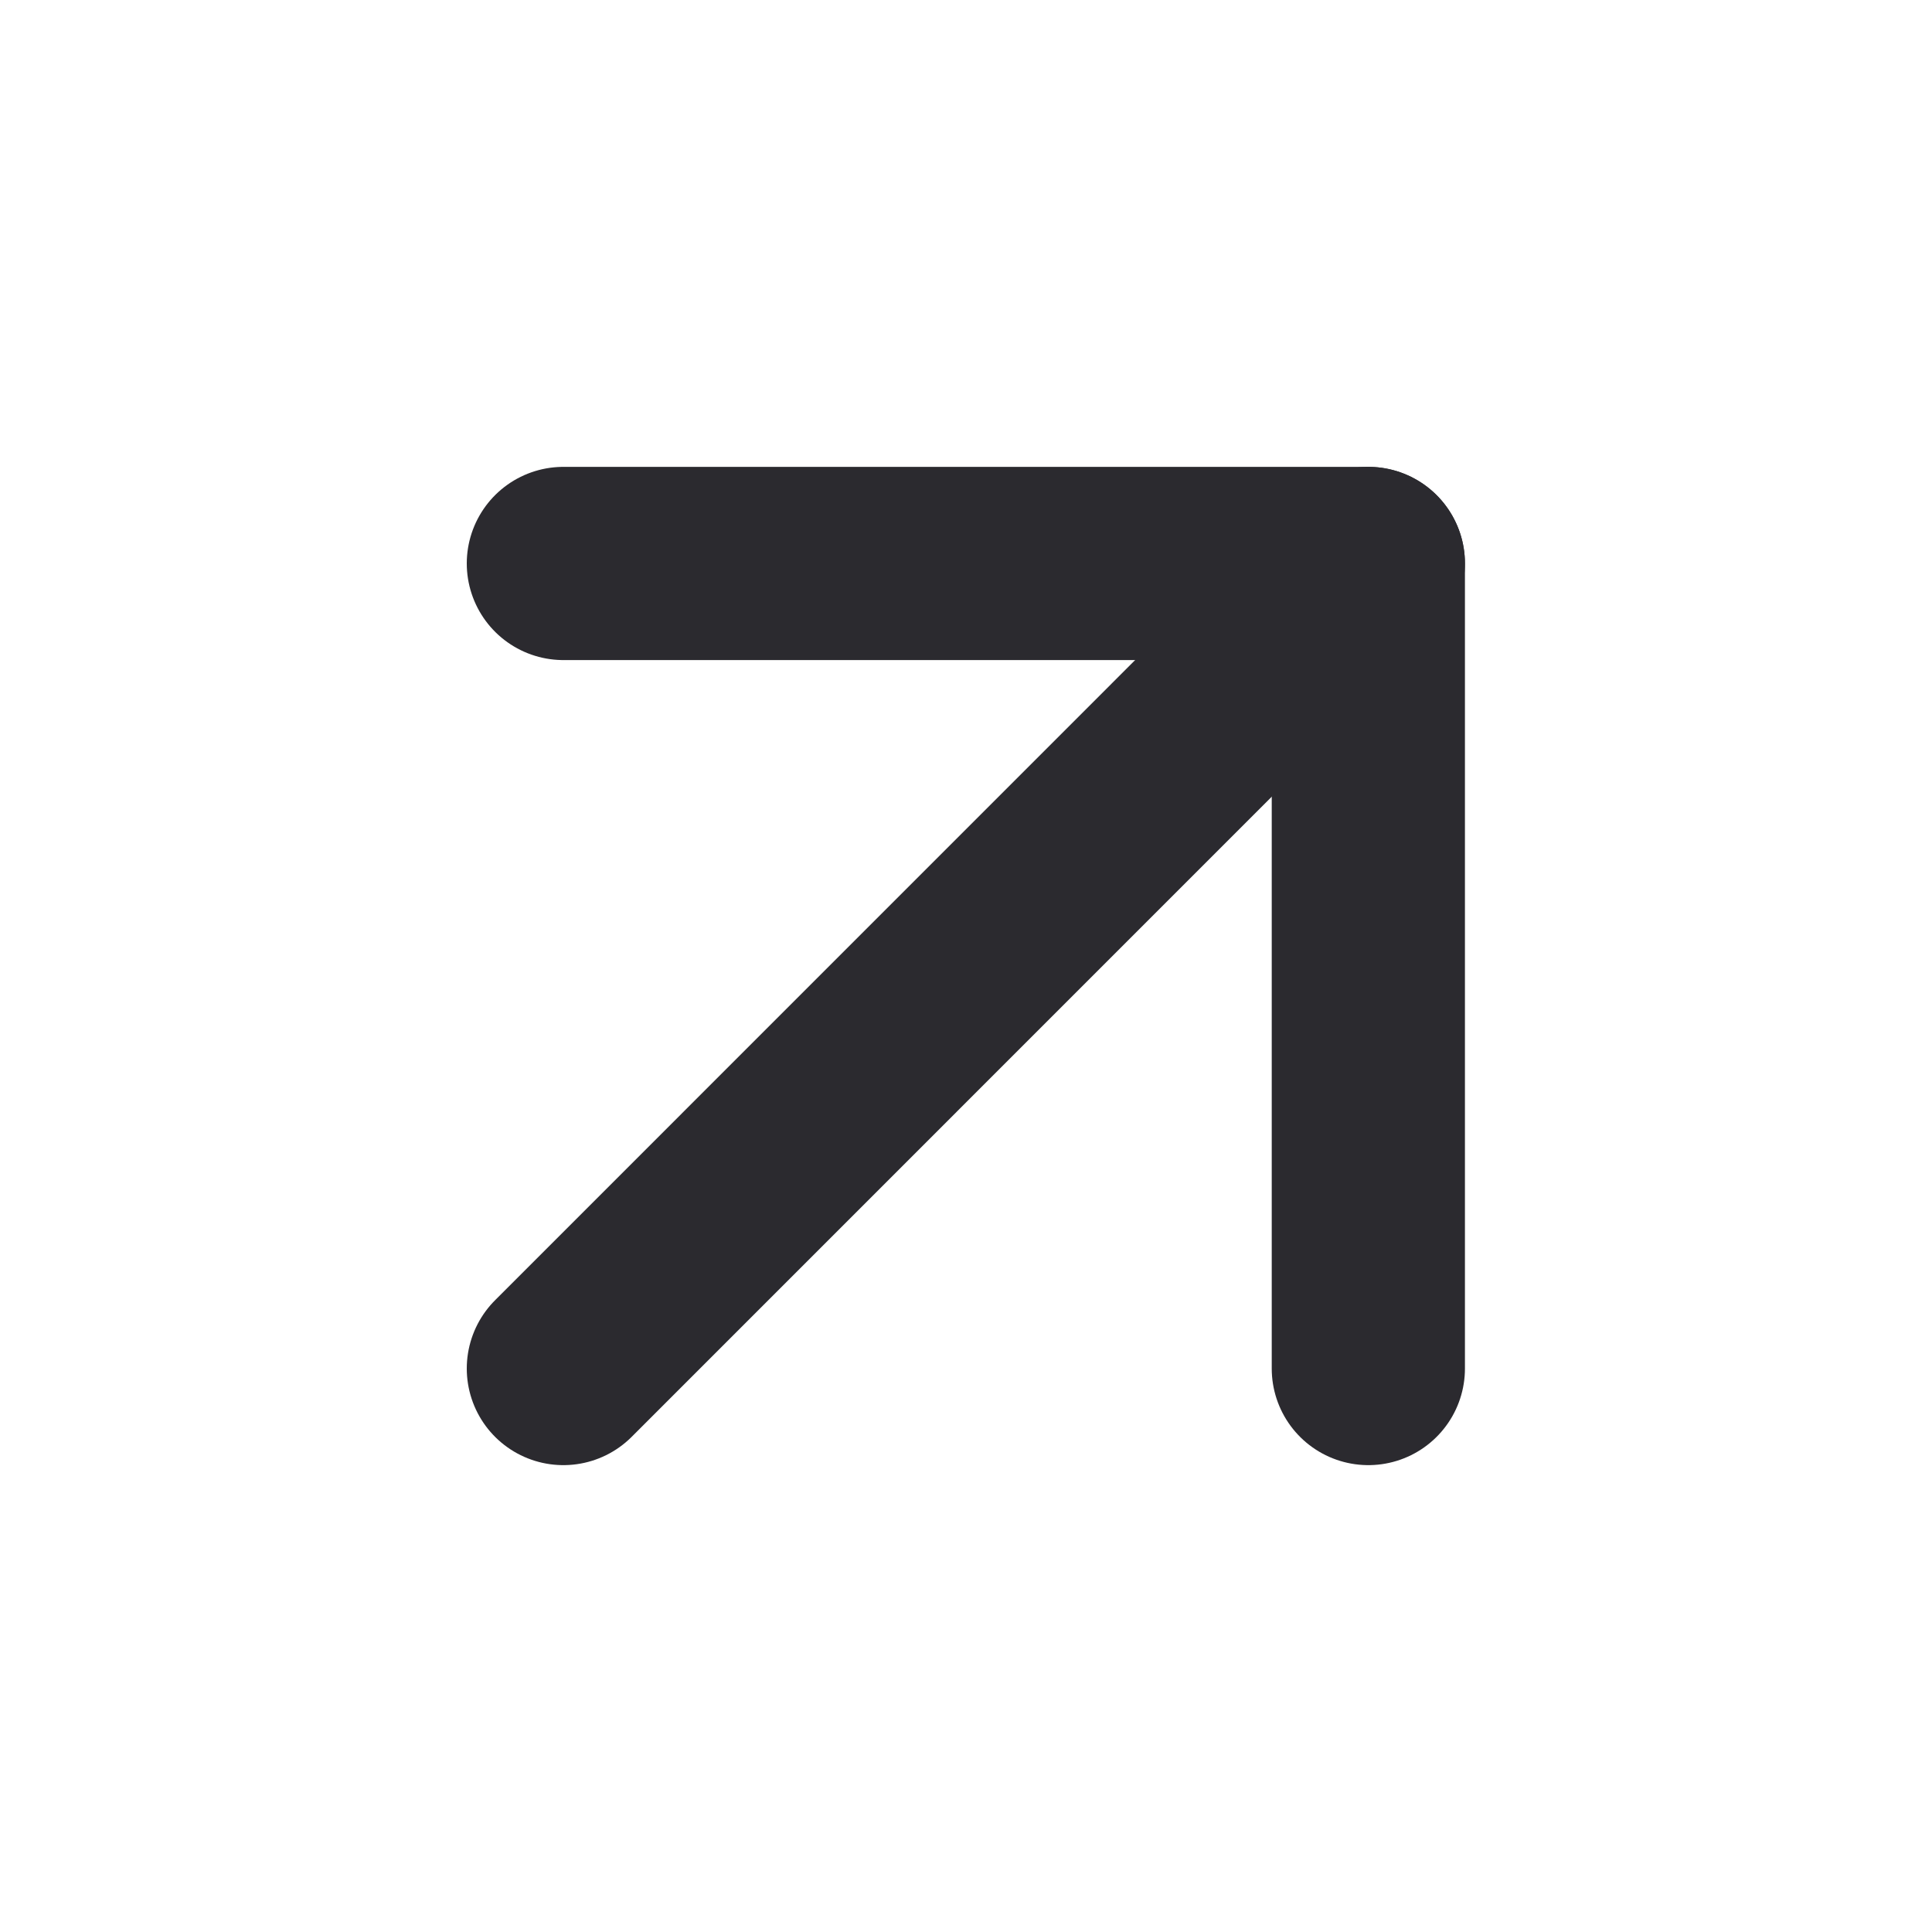
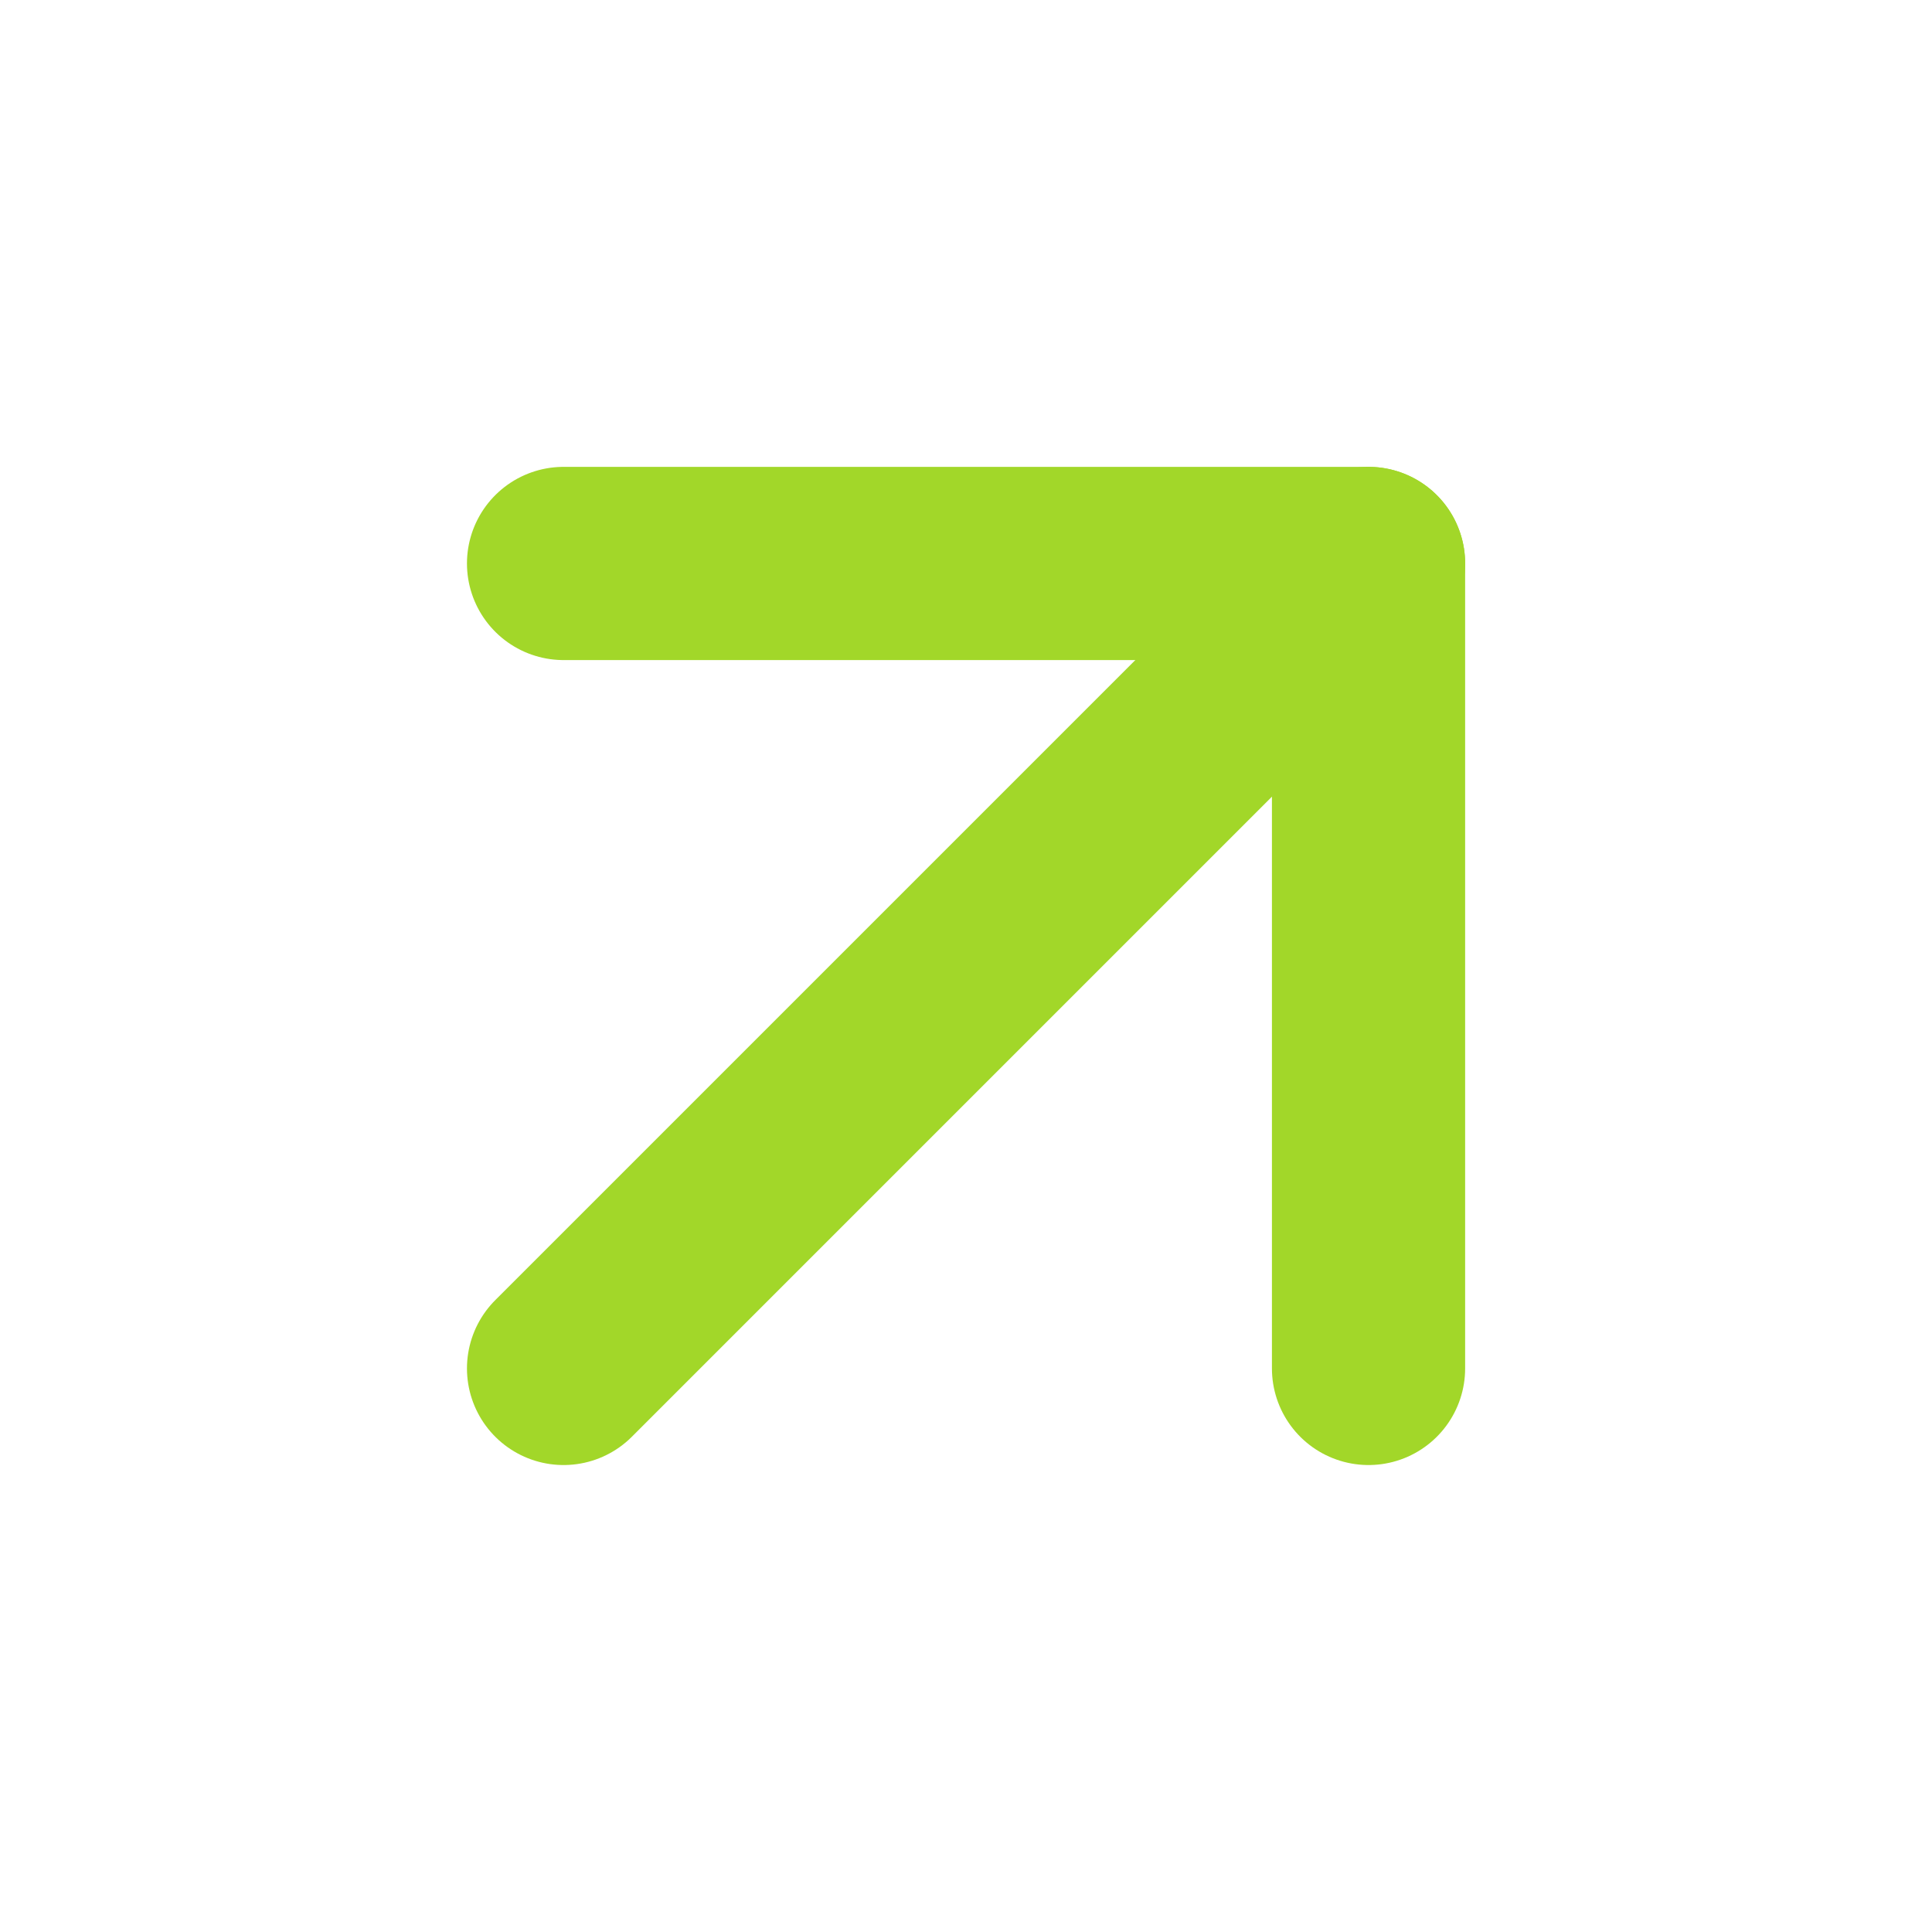
<svg xmlns="http://www.w3.org/2000/svg" width="20" height="20" viewBox="0 0 20 20" fill="none">
-   <path d="M5.832 14.167L14.165 5.833" stroke="#2B2A2F" stroke-width="2" stroke-linecap="round" stroke-linejoin="round" />
-   <path d="M5.832 5.833H14.165V14.167" stroke="#2B2A2F" stroke-width="2" stroke-linecap="round" stroke-linejoin="round" />
+   <path d="M5.834 14.166L14.167 5.833" stroke="#A2D729" stroke-width="2" stroke-linecap="round" stroke-linejoin="round" />
+   <path d="M5.834 5.833H14.167V14.166" stroke="#A2D729" stroke-width="2" stroke-linecap="round" stroke-linejoin="round" />
</svg>
